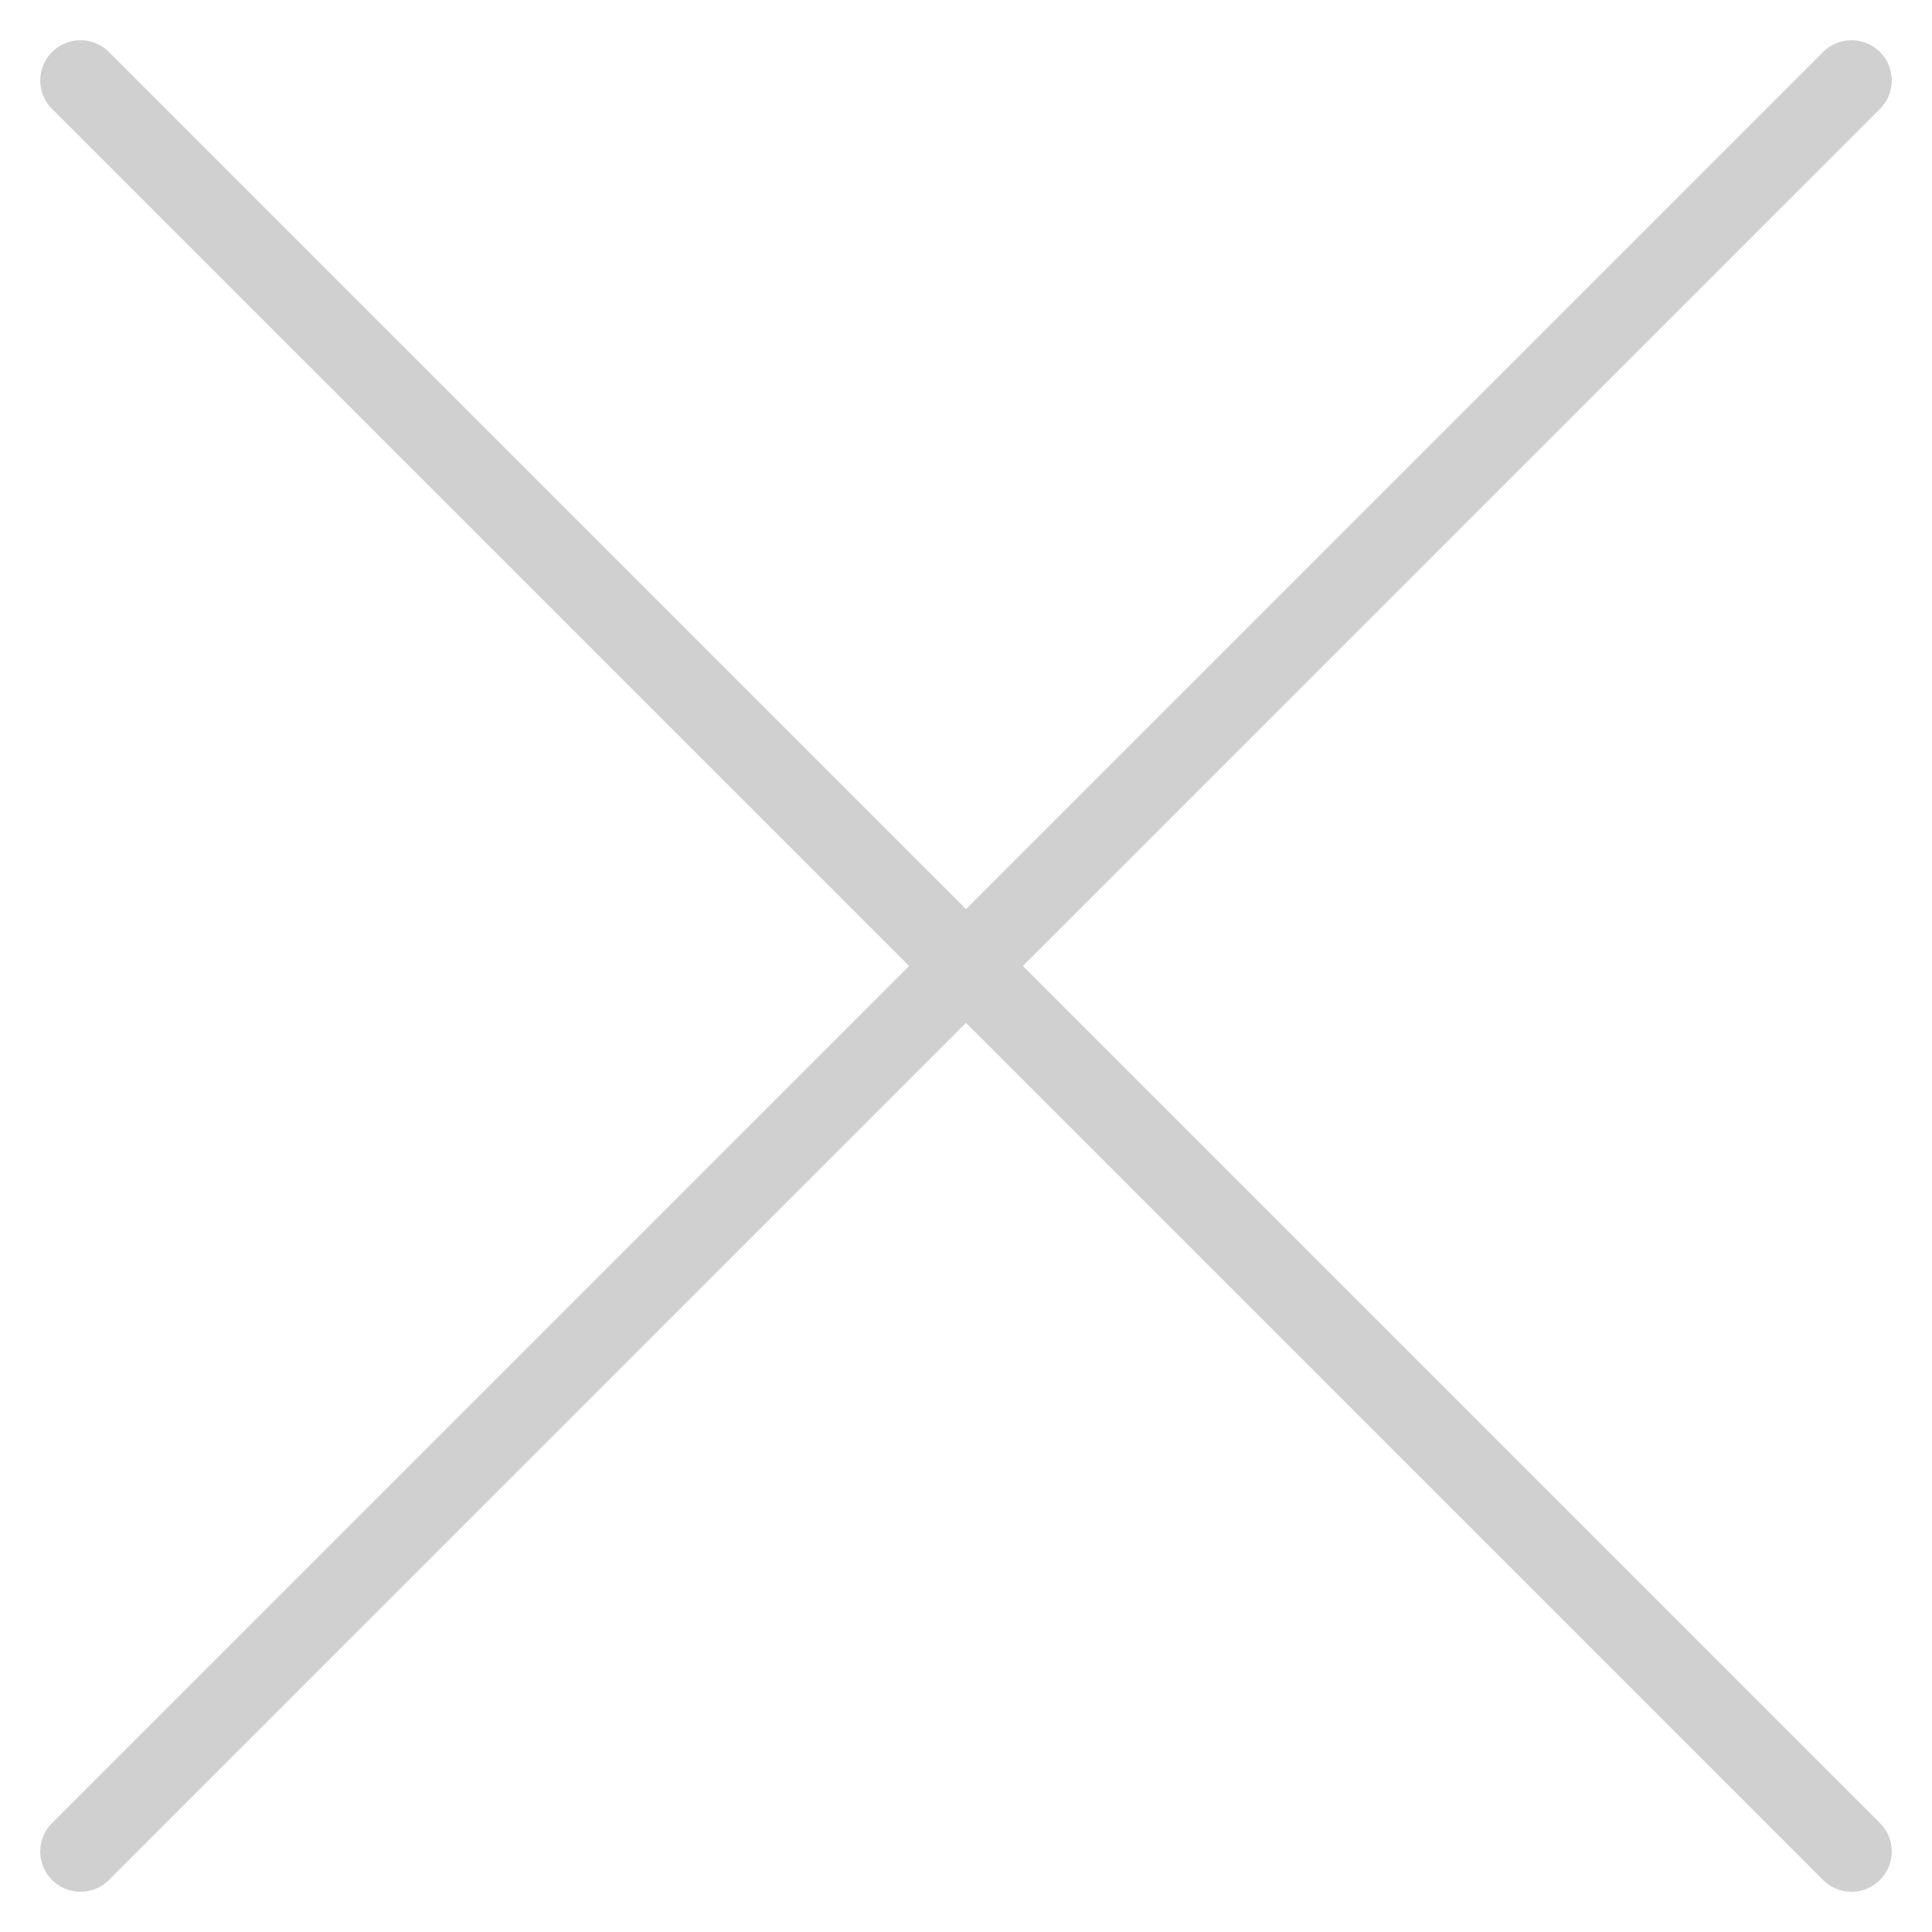
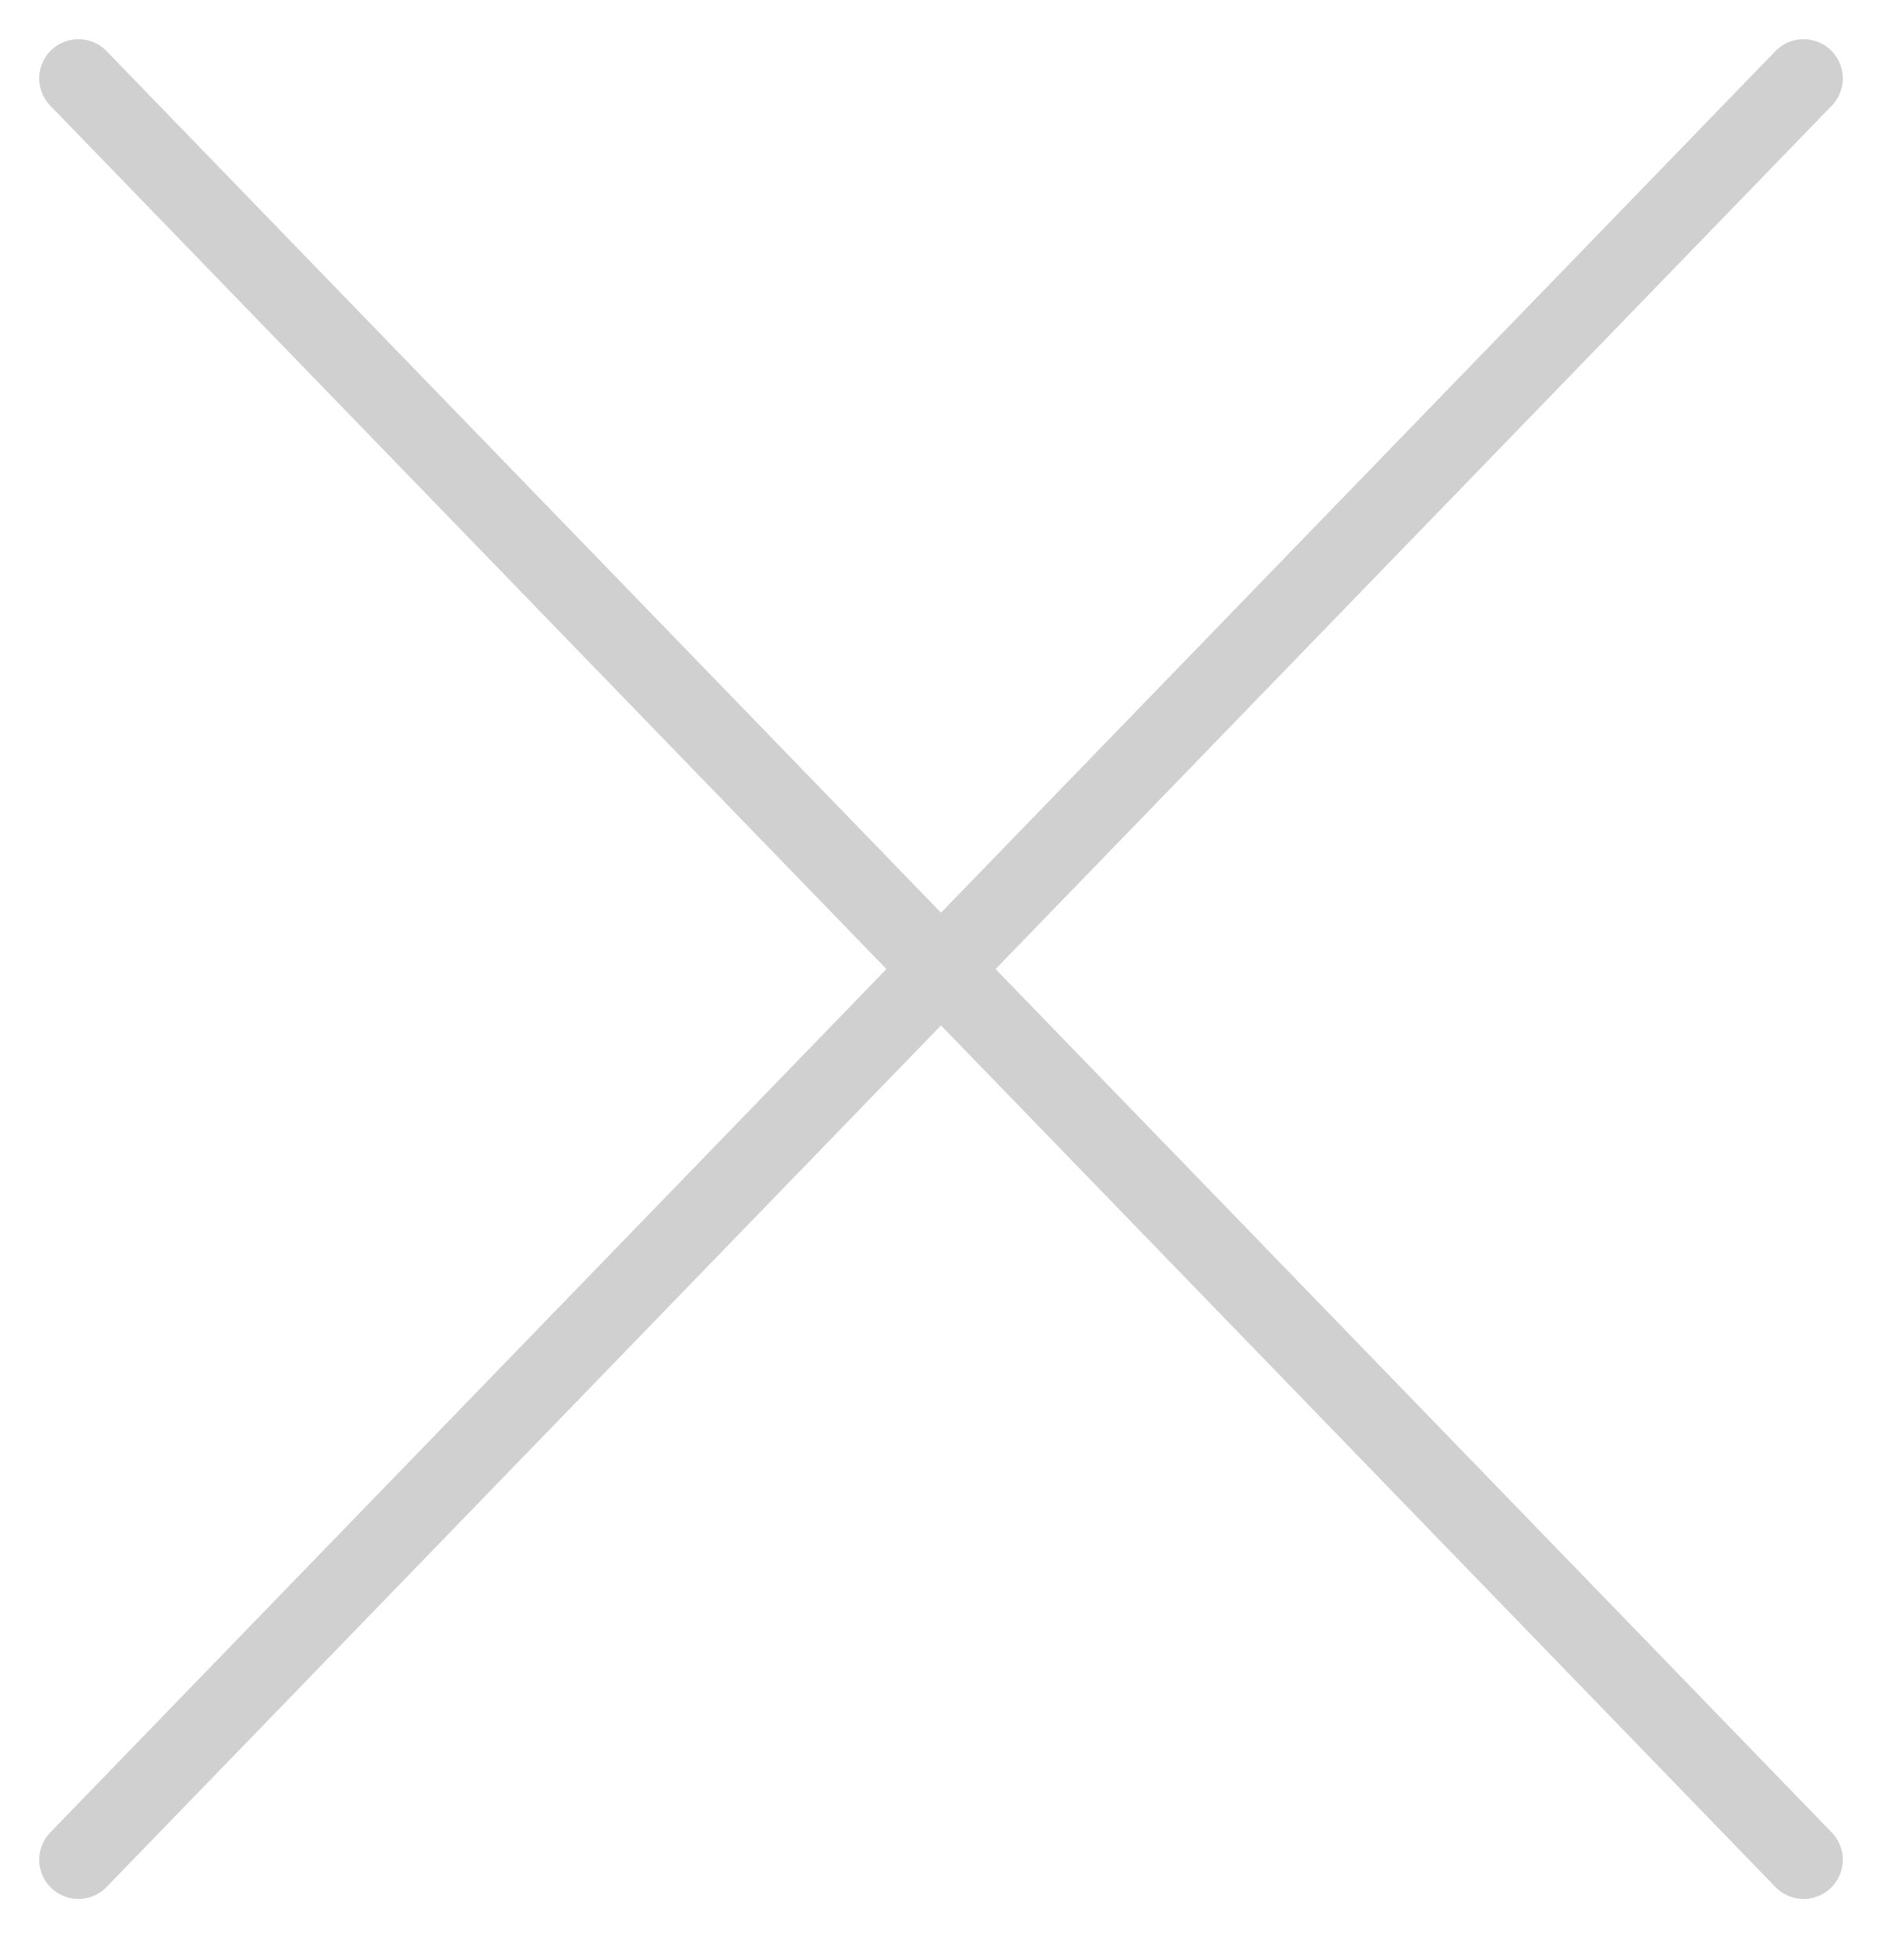
- <svg xmlns="http://www.w3.org/2000/svg" width="24" height="24" viewBox="0 0 24 24" fill="none">
-   <path d="M1 23L23 1M23 23L1 1" stroke="#141517" stroke-opacity="0.2" stroke-linecap="round" stroke-linejoin="round" />
+ <svg xmlns="http://www.w3.org/2000/svg" width="24" height="25" viewBox="0 0 24 25" fill="none">
+   <path d="M1 23.721L23 1M23 23.721L1 1" stroke="#141517" stroke-opacity="0.2" stroke-linecap="round" stroke-linejoin="round" />
</svg>
